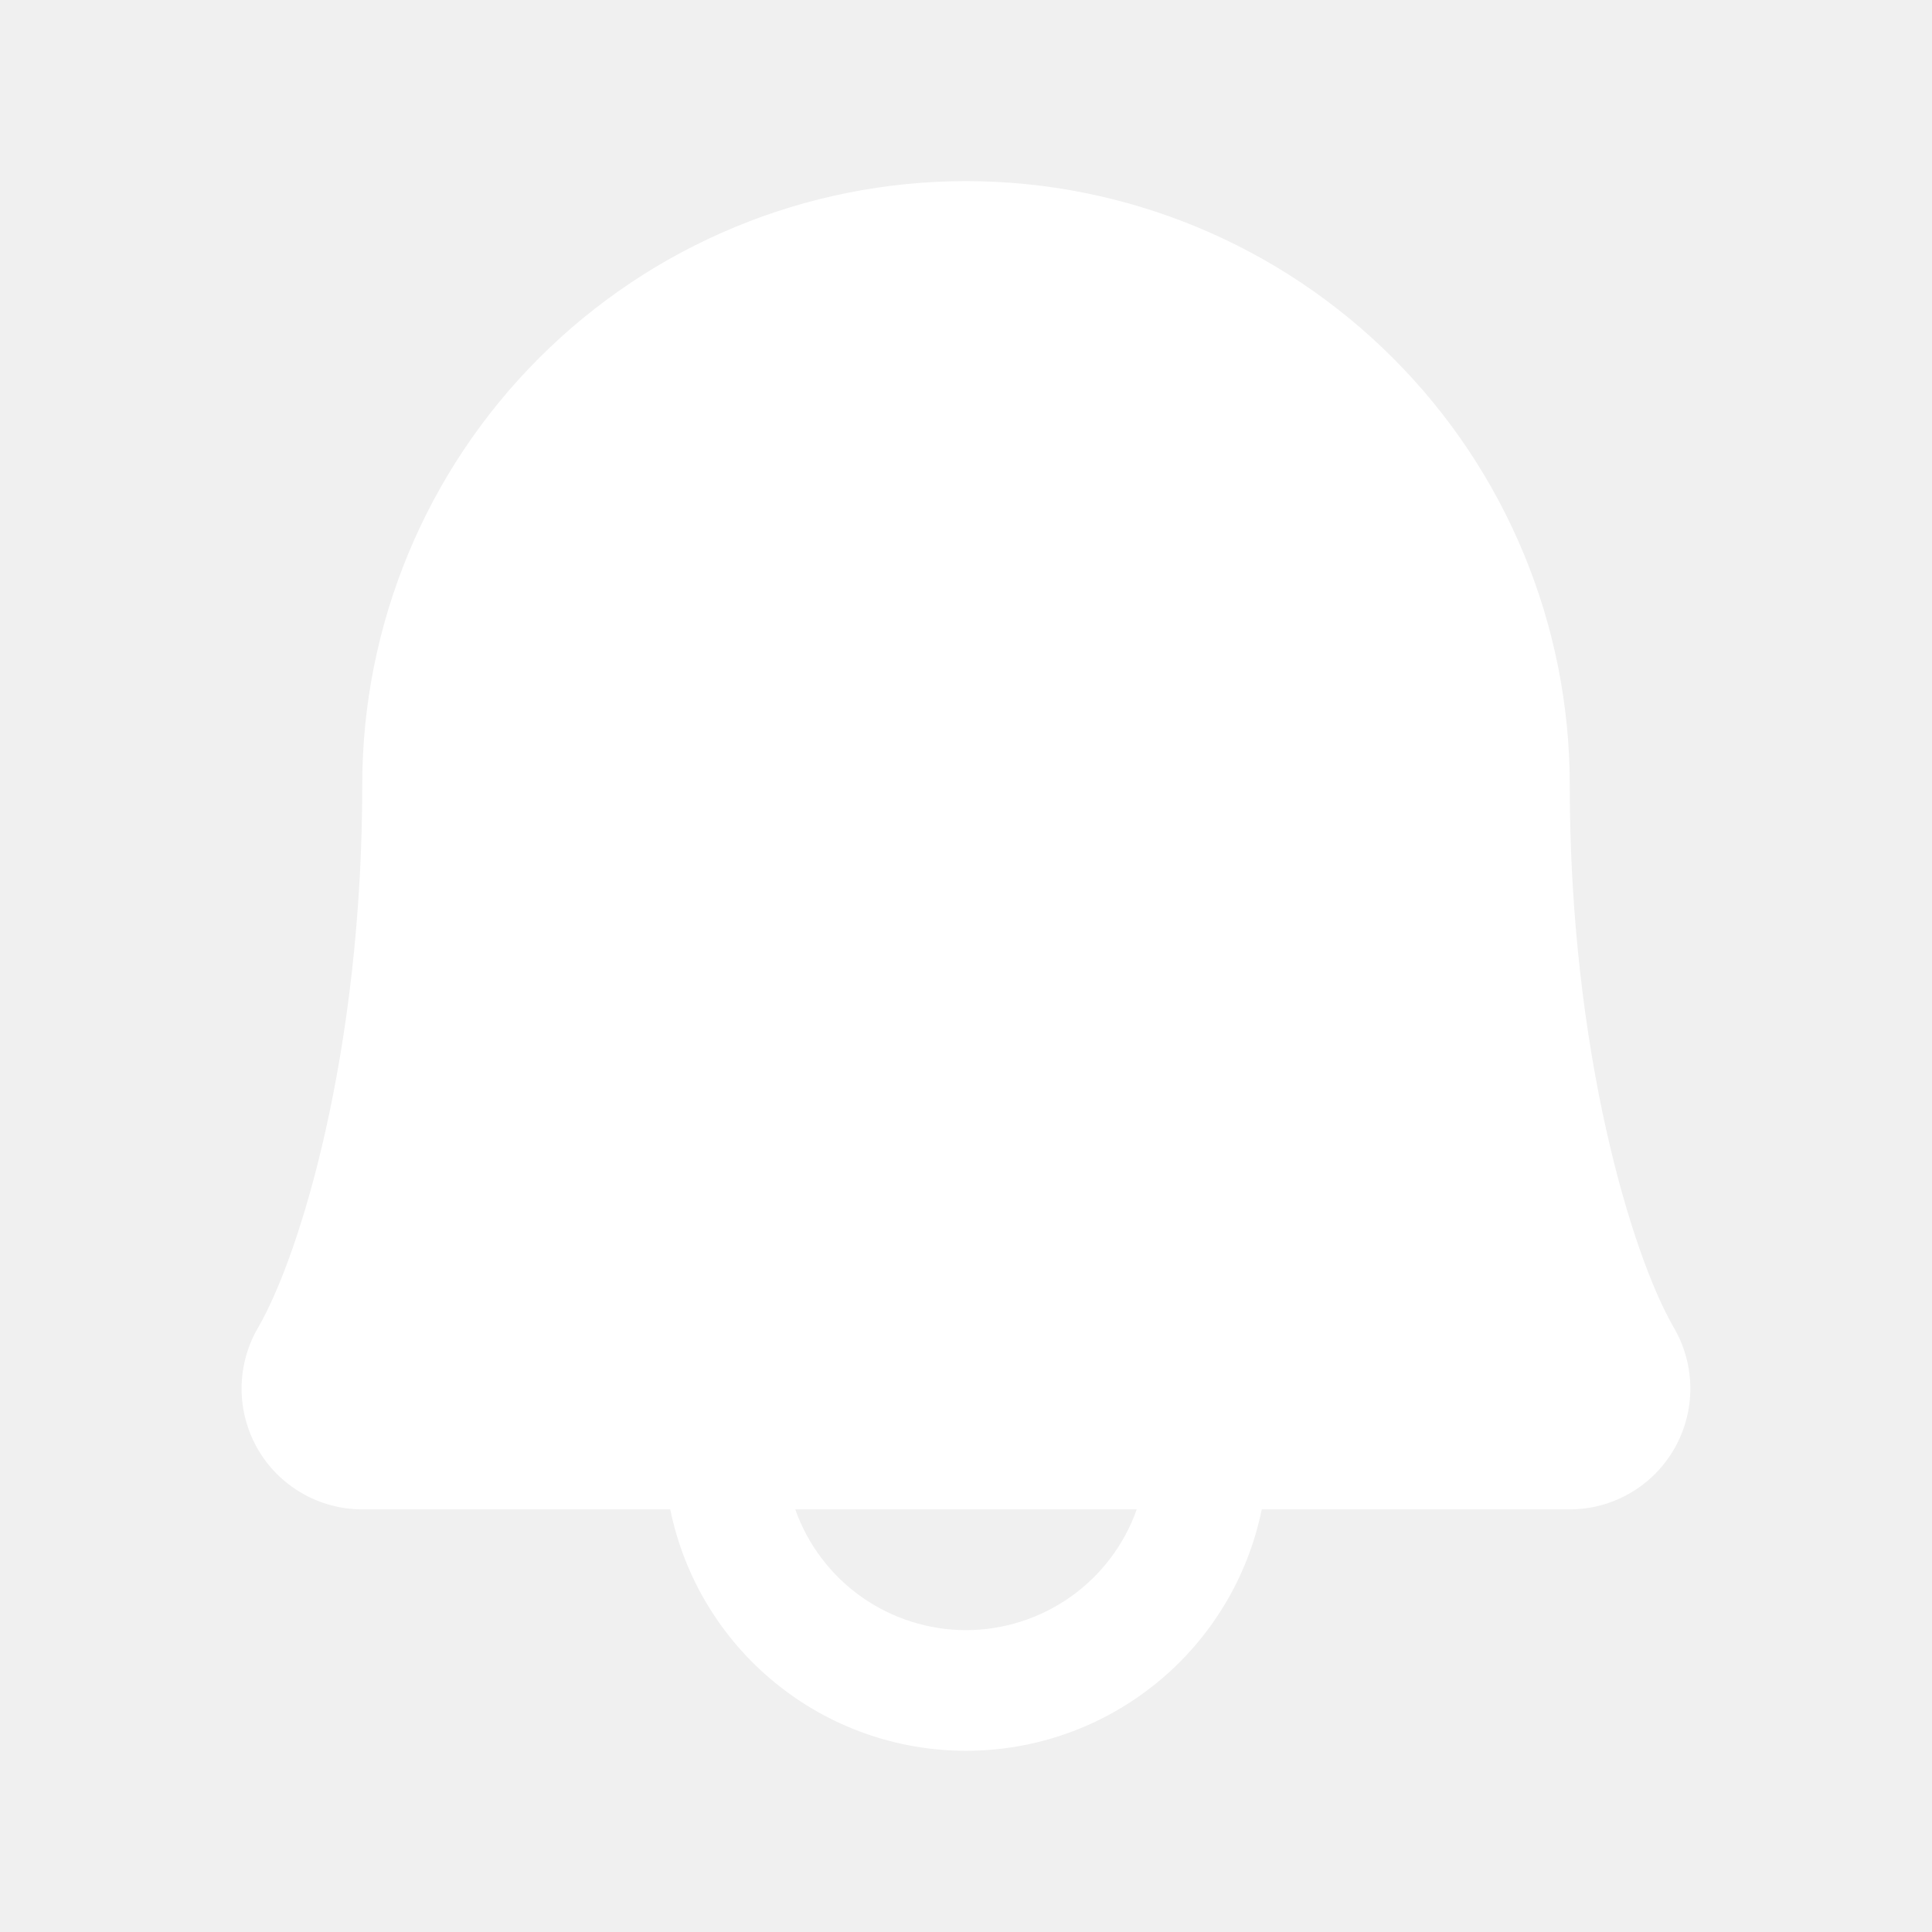
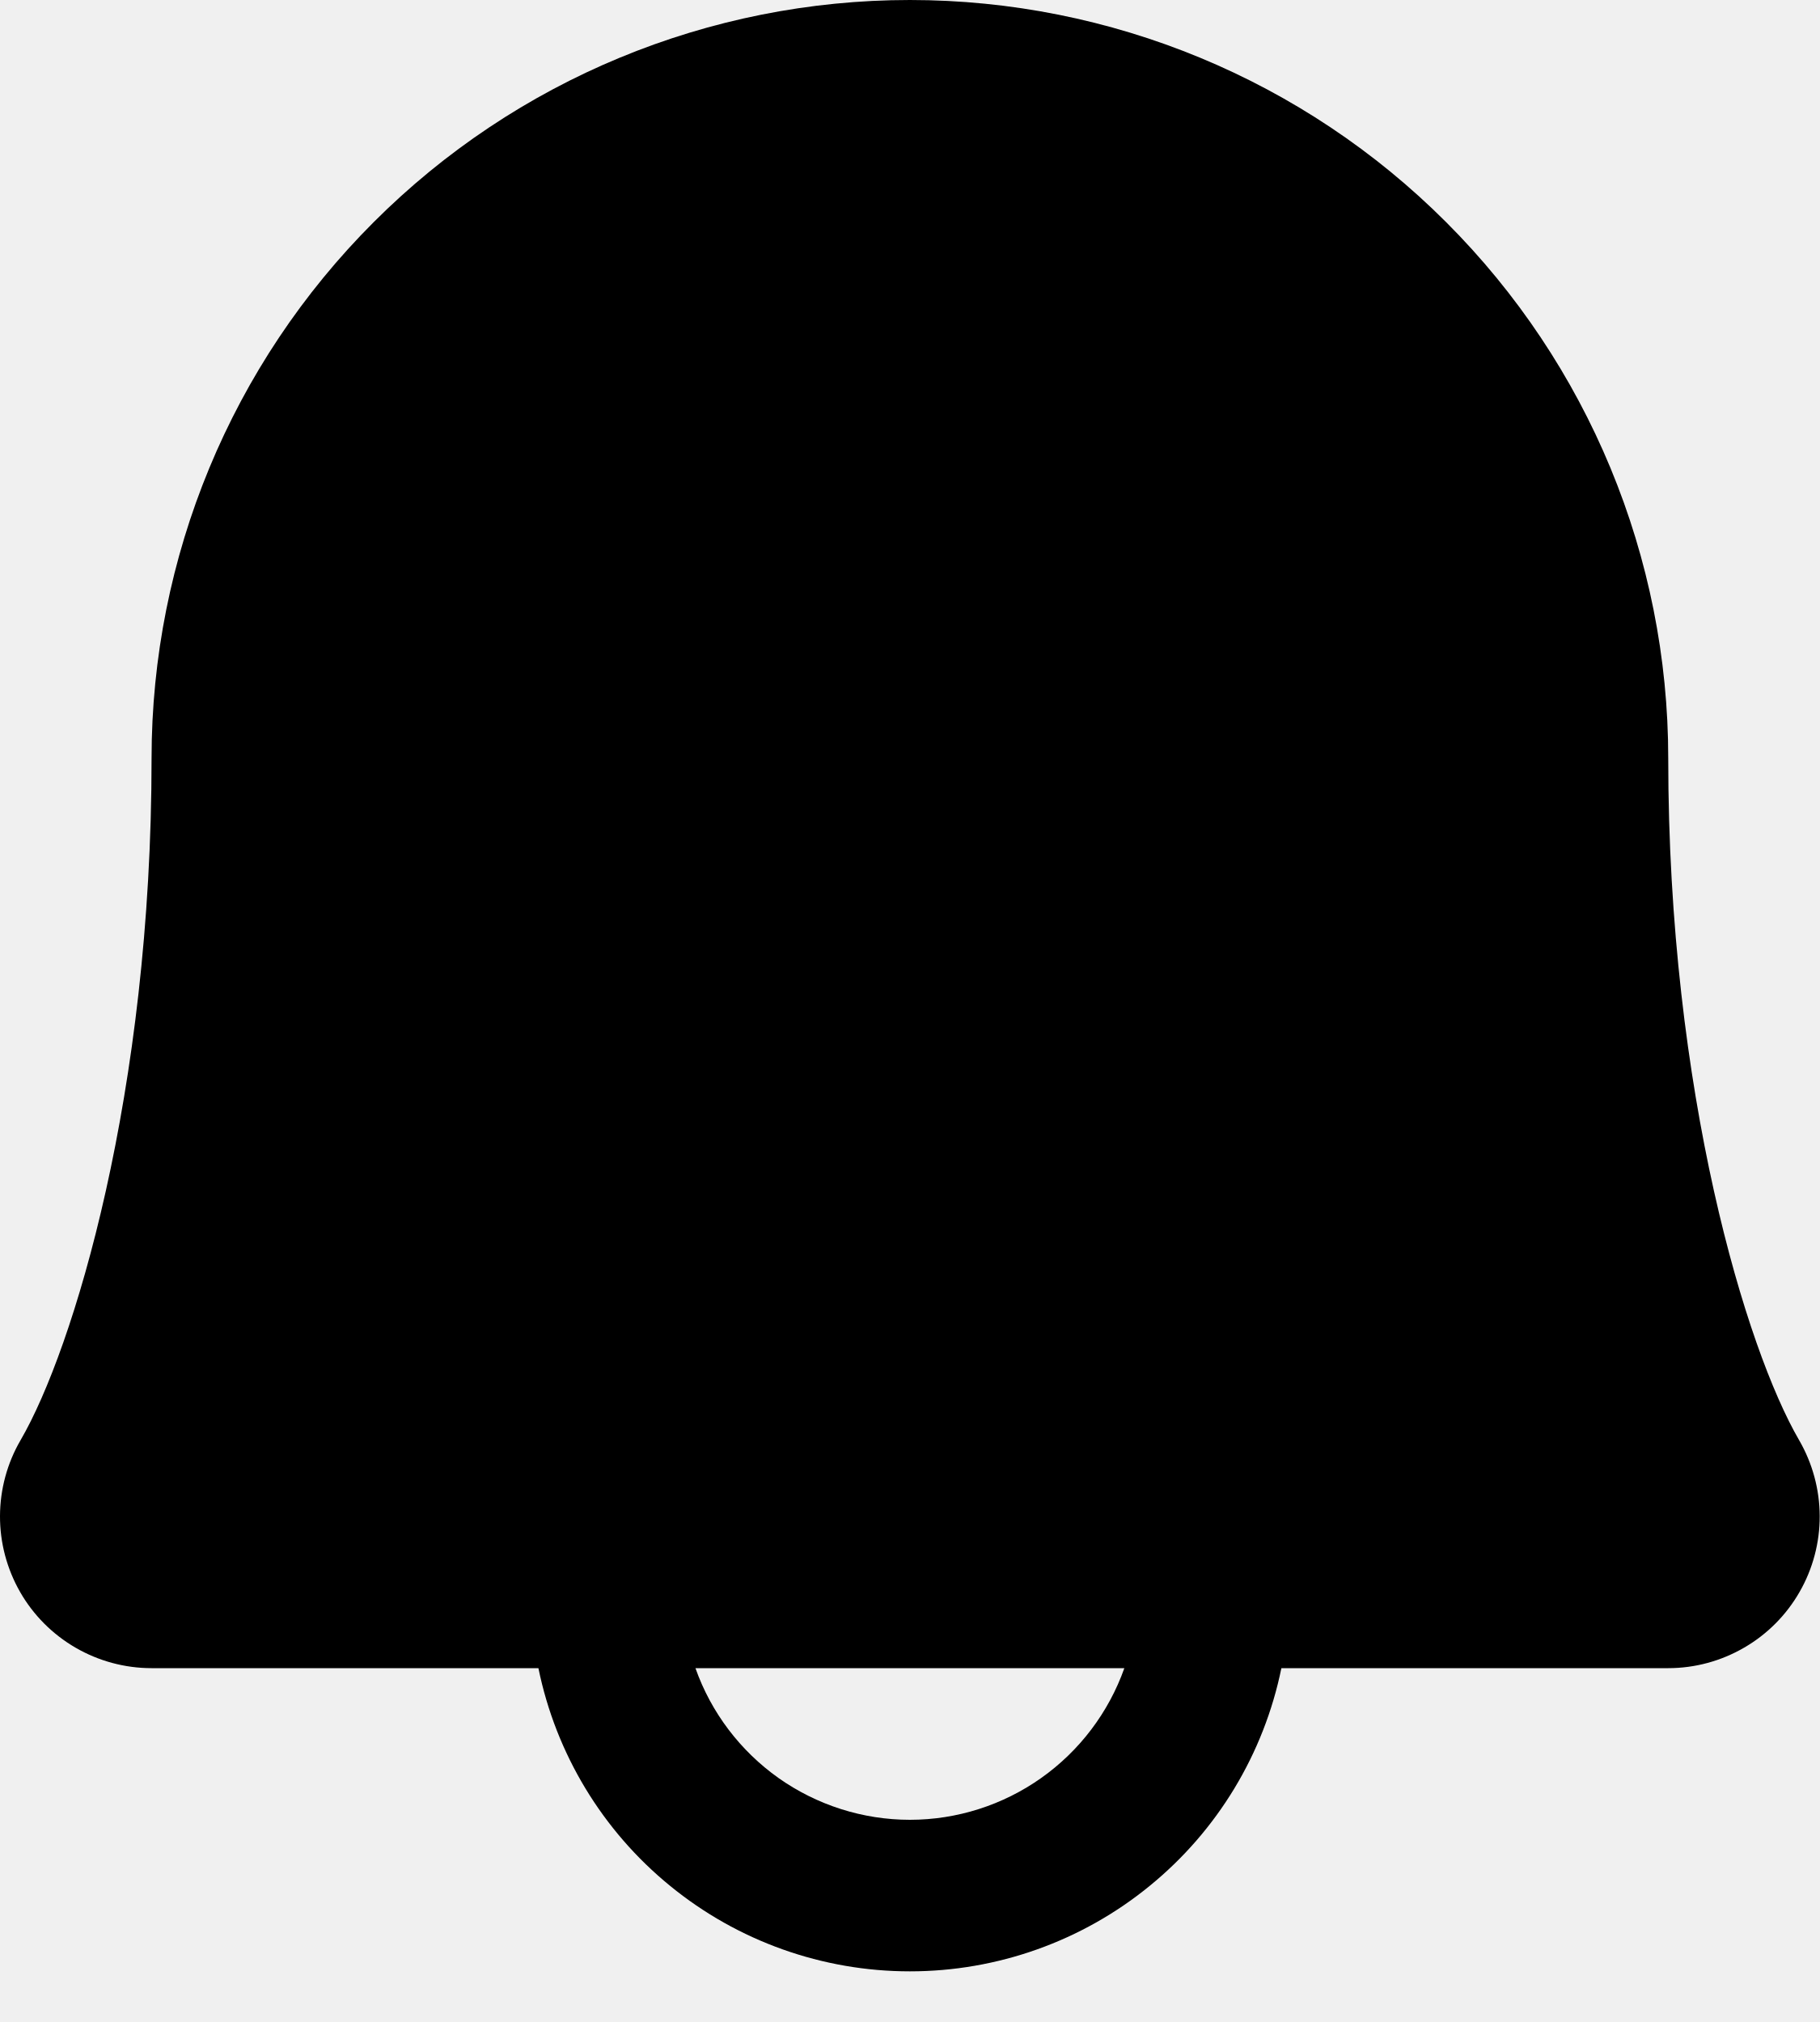
- <svg xmlns="http://www.w3.org/2000/svg" width="24" height="24" viewBox="0 0 24 24" fill="none">
-   <path d="M20.794 16.494C20.273 15.598 19.5 13.062 19.5 9.75C19.5 7.761 18.71 5.853 17.303 4.447C15.897 3.04 13.989 2.25 12 2.25C10.011 2.25 8.103 3.04 6.697 4.447C5.29 5.853 4.5 7.761 4.5 9.75C4.5 13.063 3.726 15.598 3.205 16.494C3.072 16.722 3.002 16.981 3.001 17.245C3 17.509 3.069 17.768 3.2 17.997C3.331 18.226 3.521 18.416 3.749 18.548C3.977 18.68 4.236 18.75 4.5 18.75H8.326C8.499 19.597 8.959 20.358 9.629 20.904C10.298 21.451 11.136 21.749 12 21.749C12.864 21.749 13.702 21.451 14.371 20.904C15.041 20.358 15.501 19.597 15.674 18.75H19.5C19.764 18.75 20.023 18.68 20.251 18.547C20.479 18.415 20.668 18.225 20.799 17.996C20.93 17.768 20.999 17.508 20.998 17.245C20.997 16.981 20.927 16.722 20.794 16.494ZM12 20.25C11.535 20.25 11.081 20.105 10.701 19.837C10.322 19.568 10.034 19.189 9.879 18.75H14.121C13.966 19.189 13.678 19.568 13.299 19.837C12.919 20.105 12.465 20.25 12 20.25Z" fill="white" />
+ <svg xmlns="http://www.w3.org/2000/svg" width="18" height="20" viewBox="0 0 18 20" fill="none">
+   <path d="M17.793 14.244C17.272 13.348 16.499 10.812 16.499 7.5C16.499 5.511 15.709 3.603 14.302 2.197C12.896 0.79 10.988 0 8.999 0C7.01 0 5.102 0.79 3.696 2.197C2.289 3.603 1.499 5.511 1.499 7.5C1.499 10.813 0.725 13.348 0.204 14.244C0.071 14.472 0.001 14.731 8.92928e-06 14.995C-0.001 15.259 0.068 15.518 0.199 15.747C0.33 15.976 0.52 16.166 0.748 16.298C0.976 16.43 1.235 16.5 1.499 16.5H5.325C5.498 17.347 5.958 18.108 6.628 18.654C7.297 19.201 8.135 19.499 8.999 19.499C9.863 19.499 10.701 19.201 11.37 18.654C12.04 18.108 12.5 17.347 12.673 16.5H16.499C16.763 16.5 17.021 16.43 17.25 16.297C17.478 16.165 17.667 15.975 17.798 15.746C17.929 15.518 17.998 15.258 17.997 14.995C17.996 14.731 17.925 14.472 17.793 14.244ZM8.999 18C8.534 18 8.08 17.855 7.7 17.587C7.321 17.318 7.033 16.939 6.878 16.5H11.12C10.964 16.939 10.677 17.318 10.297 17.587C9.918 17.855 9.464 18 8.999 18Z" fill="black" />
</svg>
